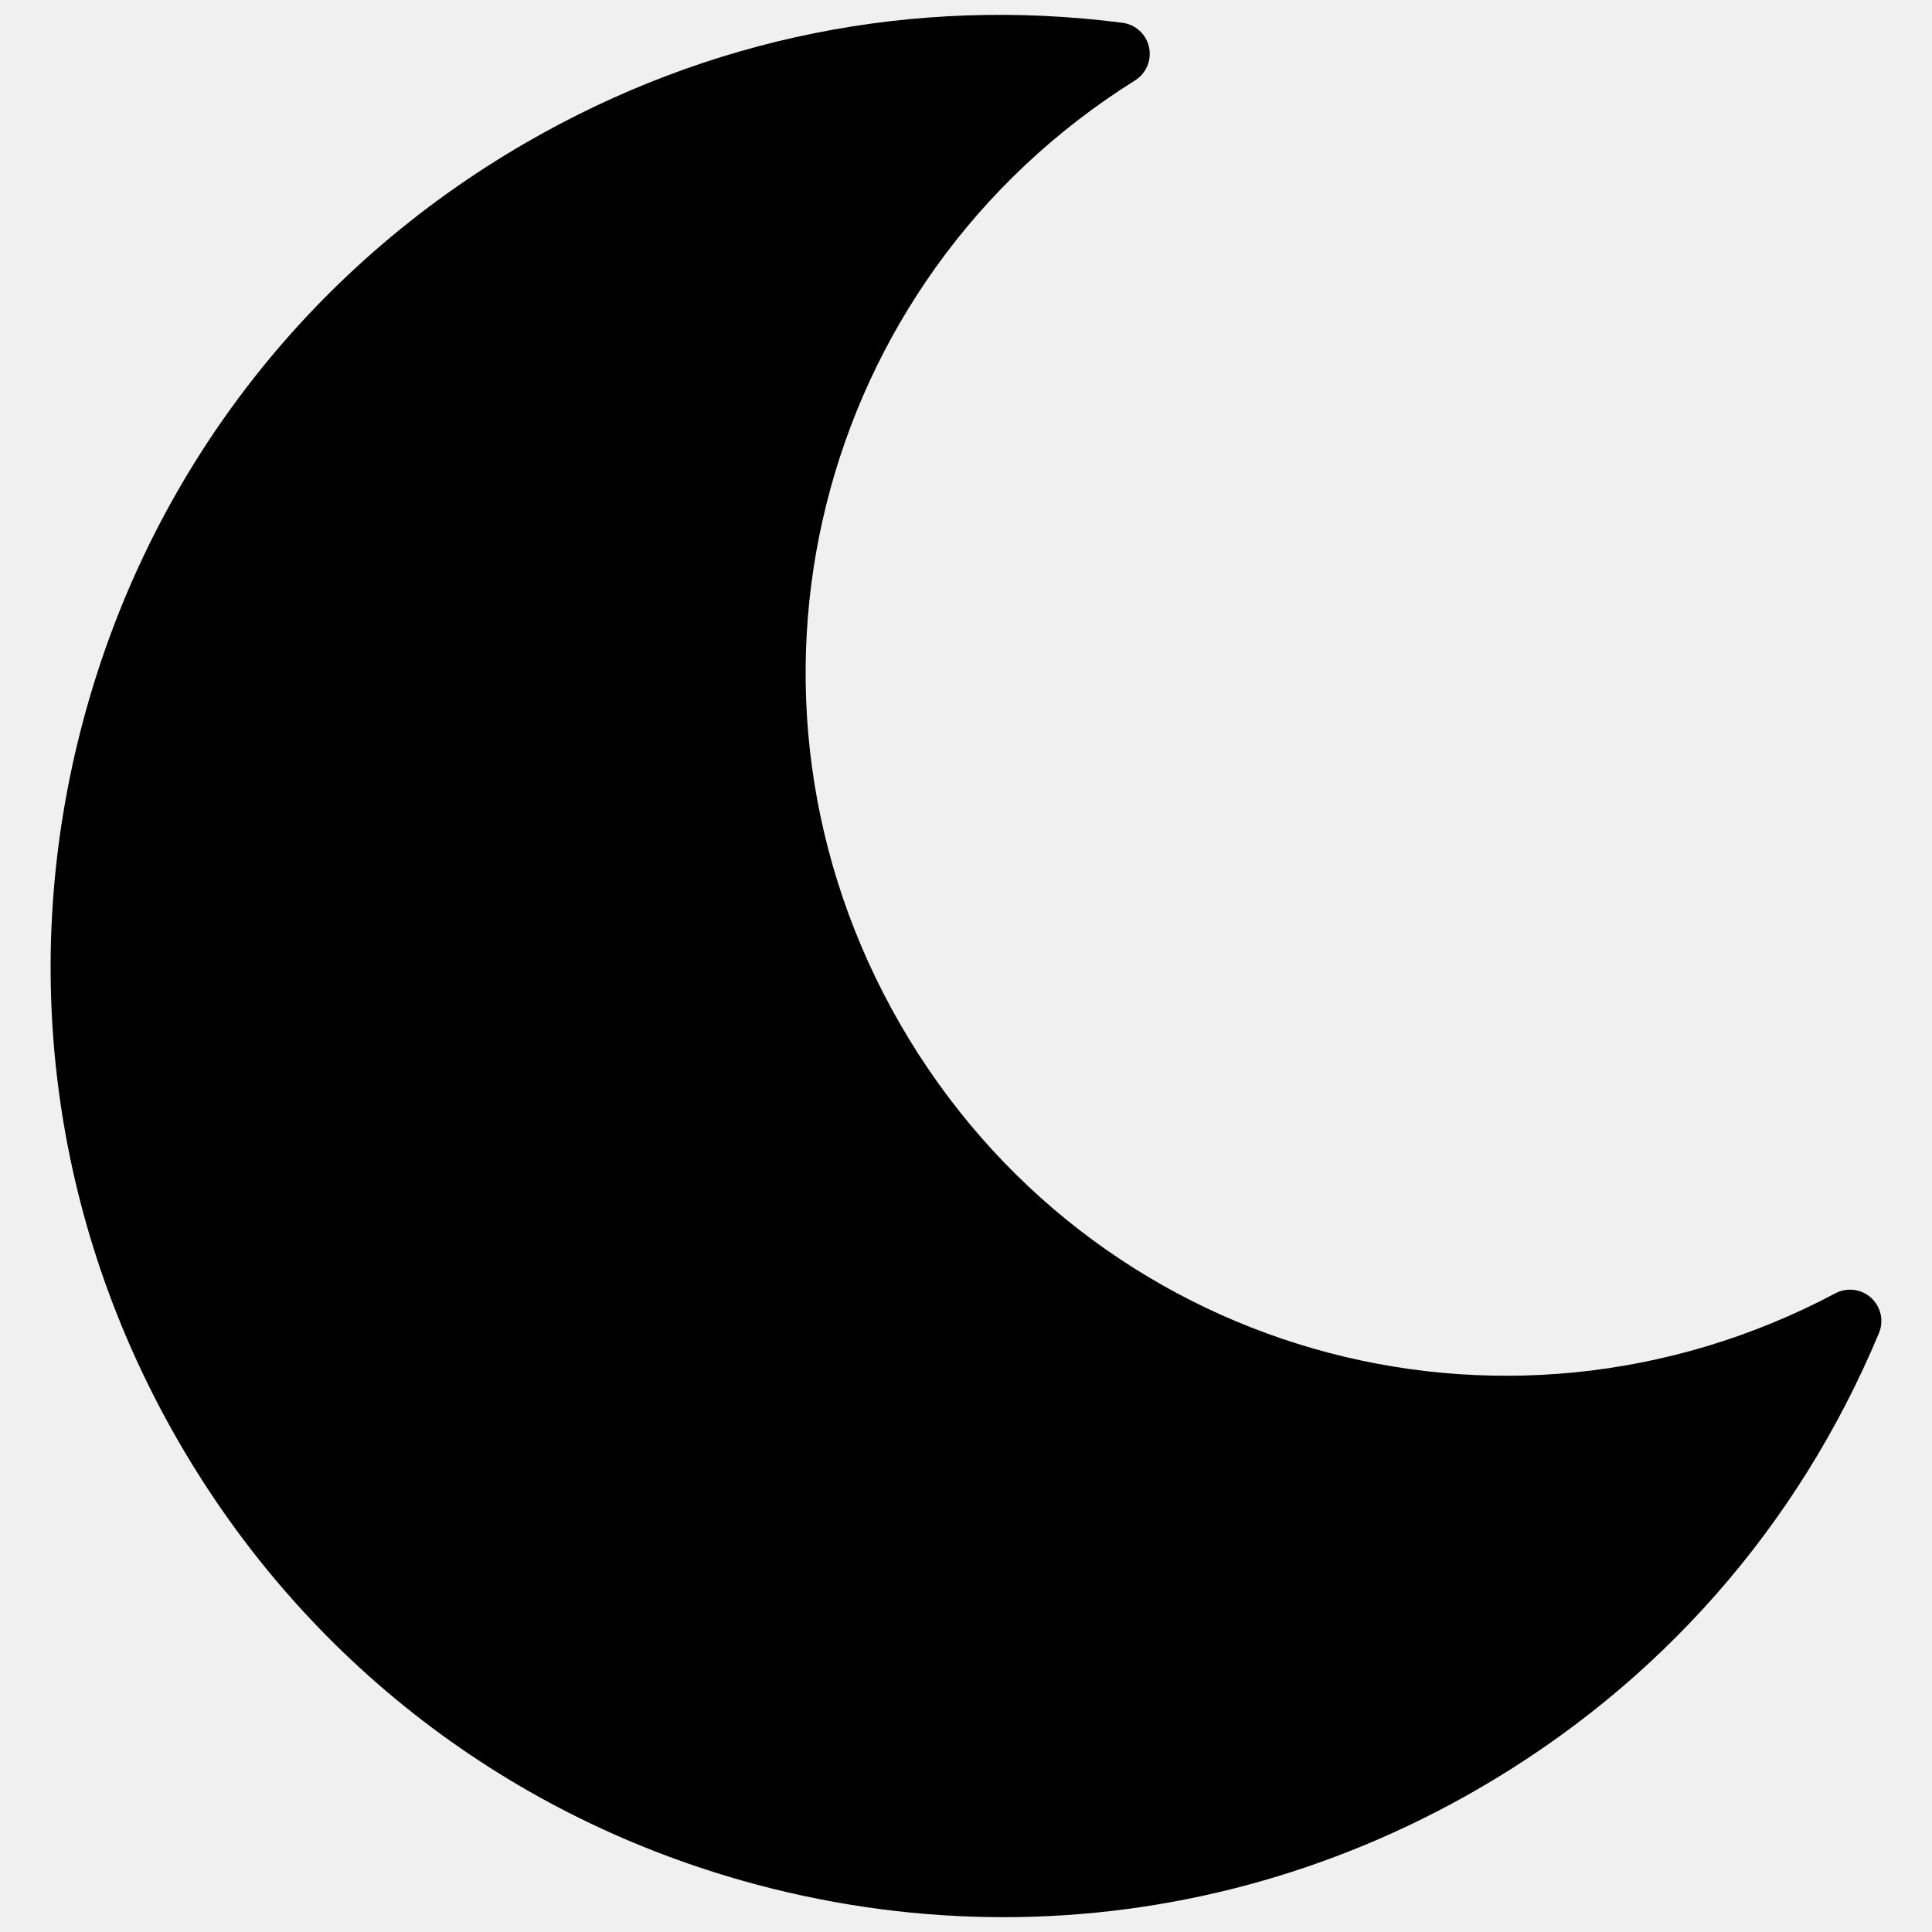
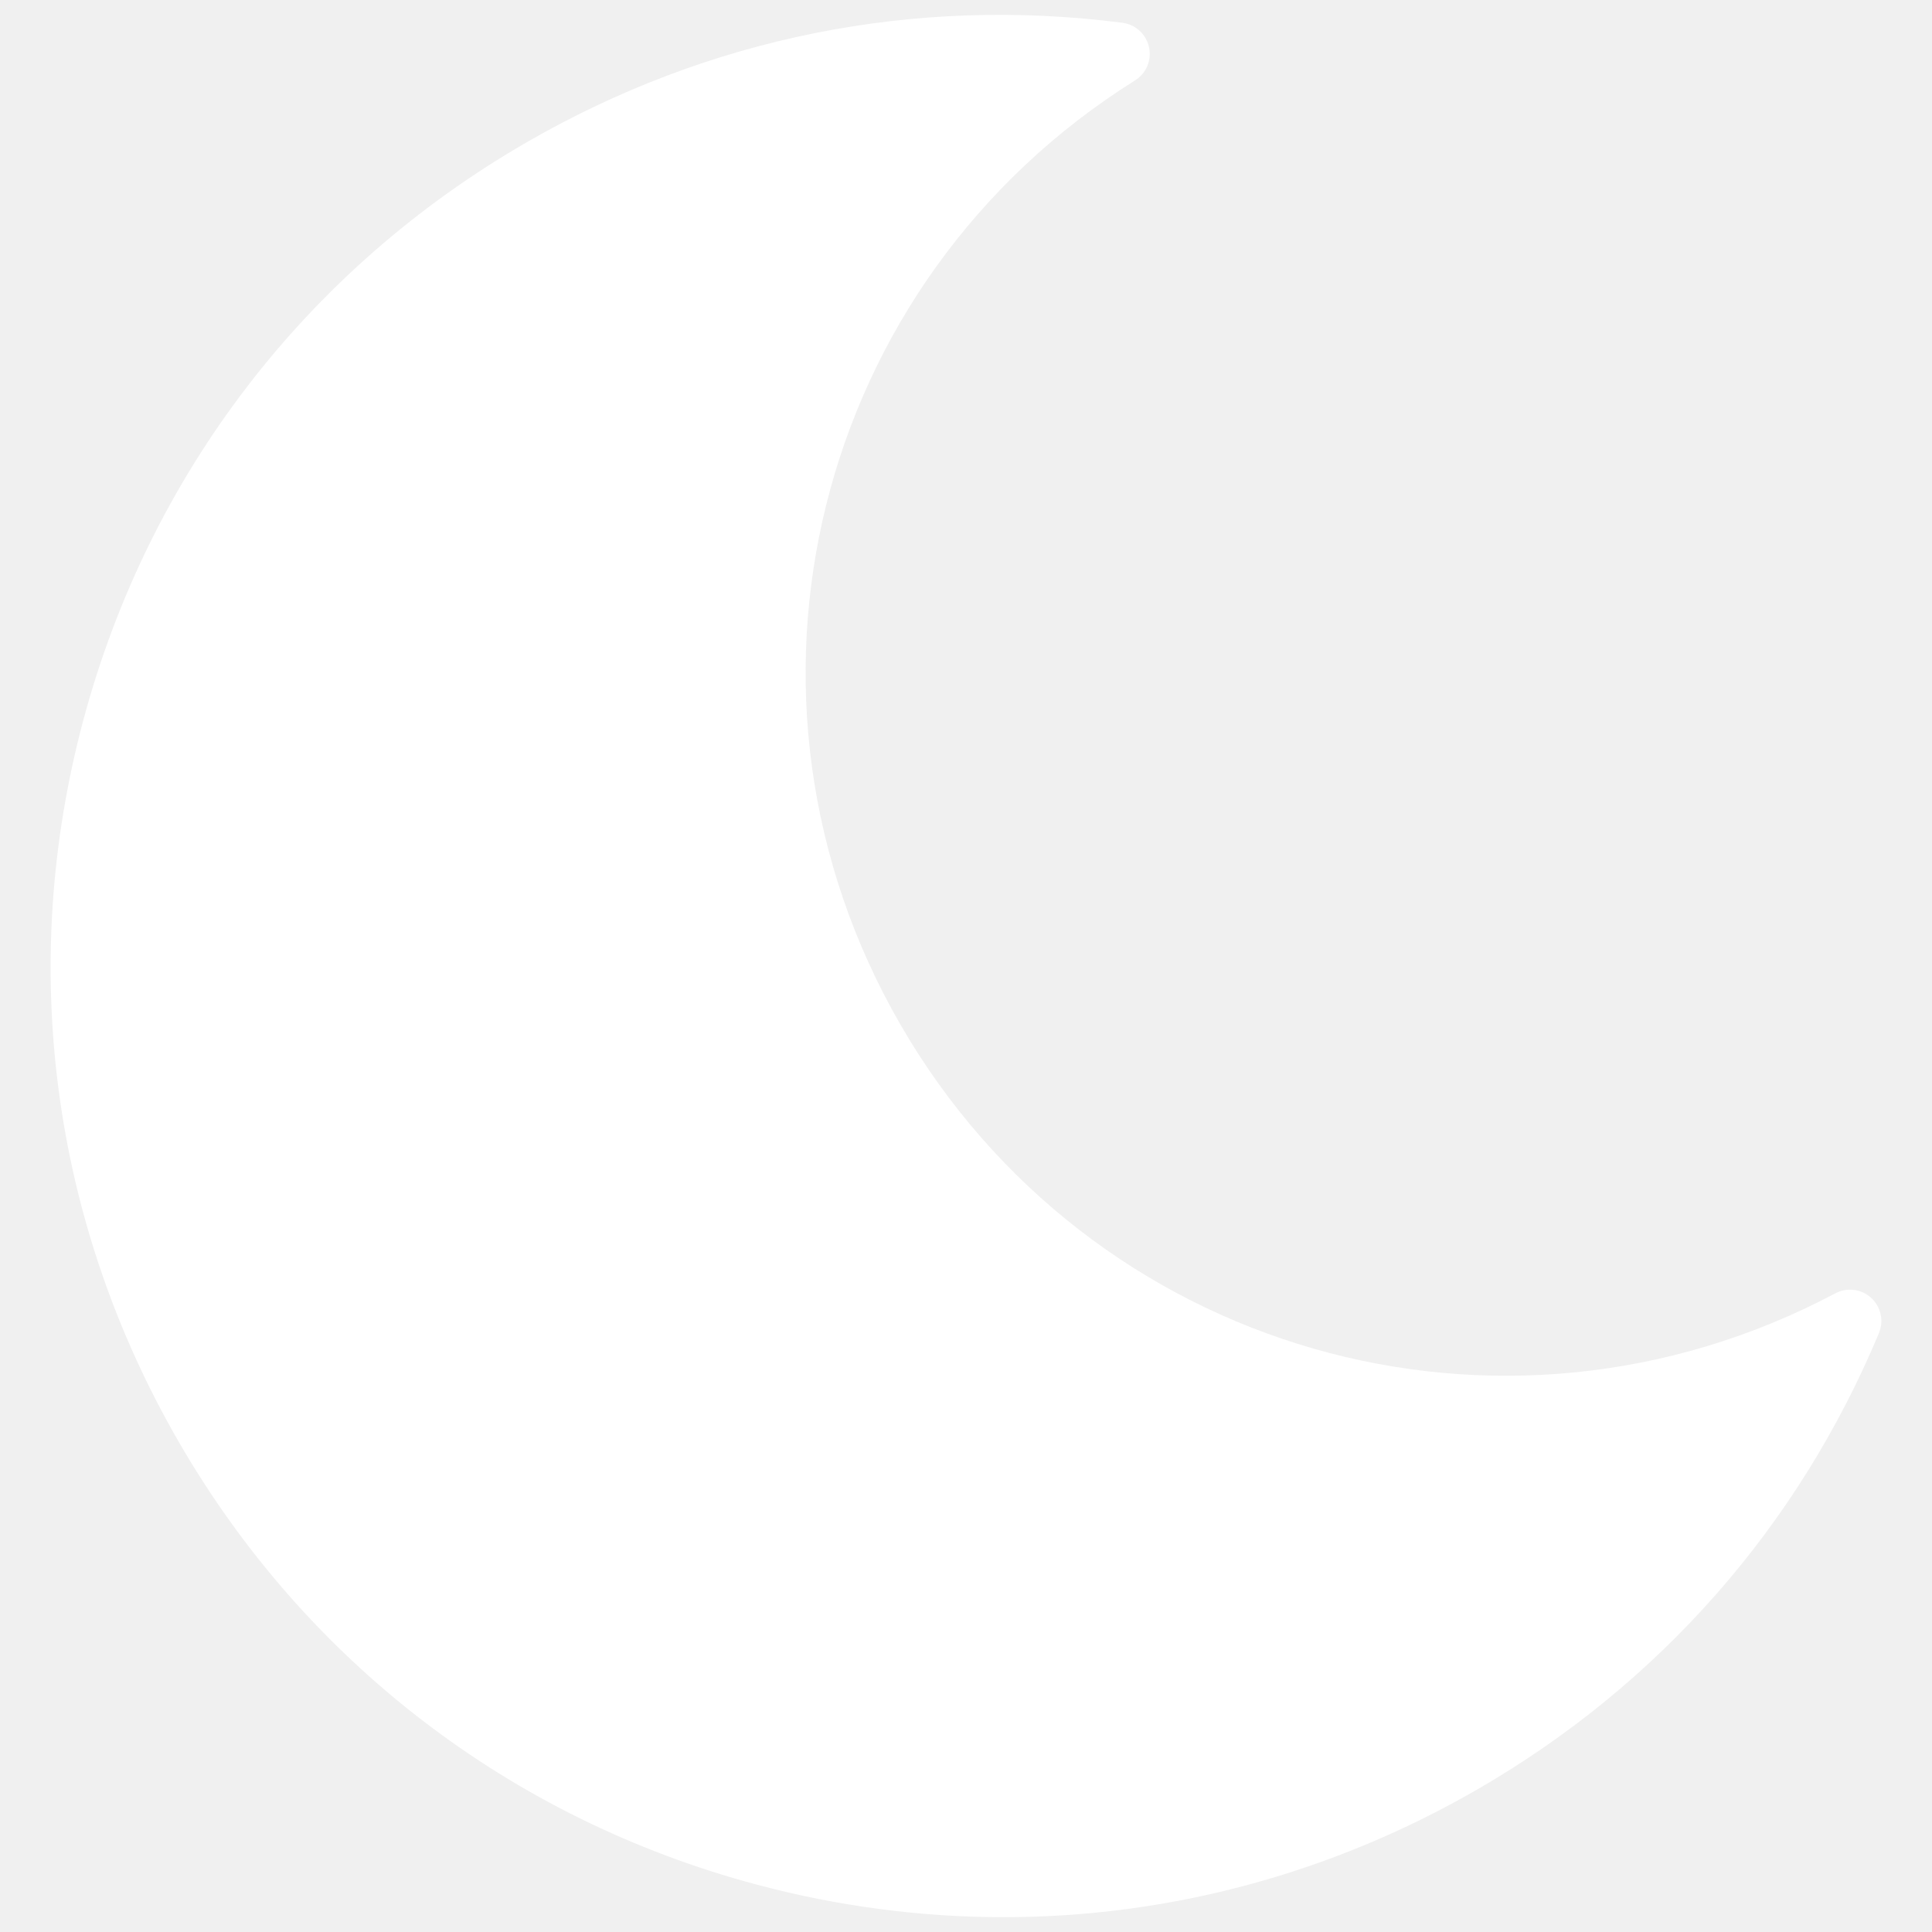
<svg xmlns="http://www.w3.org/2000/svg" version="1.1" width="256" height="256" viewBox="0 0 256 256" xml:space="preserve">
  <defs>
</defs>
  <g transform="translate(128 128) scale(0.72 0.72)" style="">
    <g style="stroke: none; stroke-width: 0; stroke-dasharray: none; stroke-linecap: butt; stroke-linejoin: miter; stroke-miterlimit: 10; fill: none; fill-rule: nonzero; opacity: 1;" transform="translate(-175.05 -175.05) scale(3.89 3.89)">
-       <path d="M 87.823 60.7 c -0.463 -0.423 -1.142 -0.506 -1.695 -0.214 c -15.834 8.398 -35.266 2.812 -44.232 -12.718 c -8.966 -15.53 -4.09 -35.149 11.101 -44.665 c 0.531 -0.332 0.796 -0.963 0.661 -1.574 c -0.134 -0.612 -0.638 -1.074 -1.259 -1.153 c -9.843 -1.265 -19.59 0.692 -28.193 5.66 C 13.8 12.041 6.356 21.743 3.246 33.35 S 1.732 57.08 7.741 67.487 c 6.008 10.407 15.709 17.851 27.316 20.961 C 38.933 89.486 42.866 90 46.774 90 c 7.795 0 15.489 -2.044 22.42 -6.046 c 8.601 -4.966 15.171 -12.43 18.997 -21.586 C 88.433 61.79 88.285 61.123 87.823 60.7 z" style="stroke: none; stroke-width: 1; stroke-dasharray: none; stroke-linecap: butt; stroke-linejoin: miter; stroke-miterlimit: 10; fill: rgb(0,0,0); fill-rule: nonzero; opacity: 1;" transform=" matrix(1 0 0 1 0 0) " stroke-linecap="round" />
+       <path d="M 87.823 60.7 c -0.463 -0.423 -1.142 -0.506 -1.695 -0.214 c -15.834 8.398 -35.266 2.812 -44.232 -12.718 c -8.966 -15.53 -4.09 -35.149 11.101 -44.665 c 0.531 -0.332 0.796 -0.963 0.661 -1.574 c -0.134 -0.612 -0.638 -1.074 -1.259 -1.153 c -9.843 -1.265 -19.59 0.692 -28.193 5.66 C 13.8 12.041 6.356 21.743 3.246 33.35 S 1.732 57.08 7.741 67.487 c 6.008 10.407 15.709 17.851 27.316 20.961 C 38.933 89.486 42.866 90 46.774 90 c 7.795 0 15.489 -2.044 22.42 -6.046 c 8.601 -4.966 15.171 -12.43 18.997 -21.586 C 88.433 61.79 88.285 61.123 87.823 60.7 z" style="stroke: none; stroke-width: 1; stroke-dasharray: none; stroke-linecap: butt; stroke-linejoin: miter; stroke-miterlimit: 10; fill: white; fill-rule: nonzero; opacity: 1;" transform=" matrix(1 0 0 1 0 0) " stroke-linecap="round" />
    </g>
  </g>
</svg>
